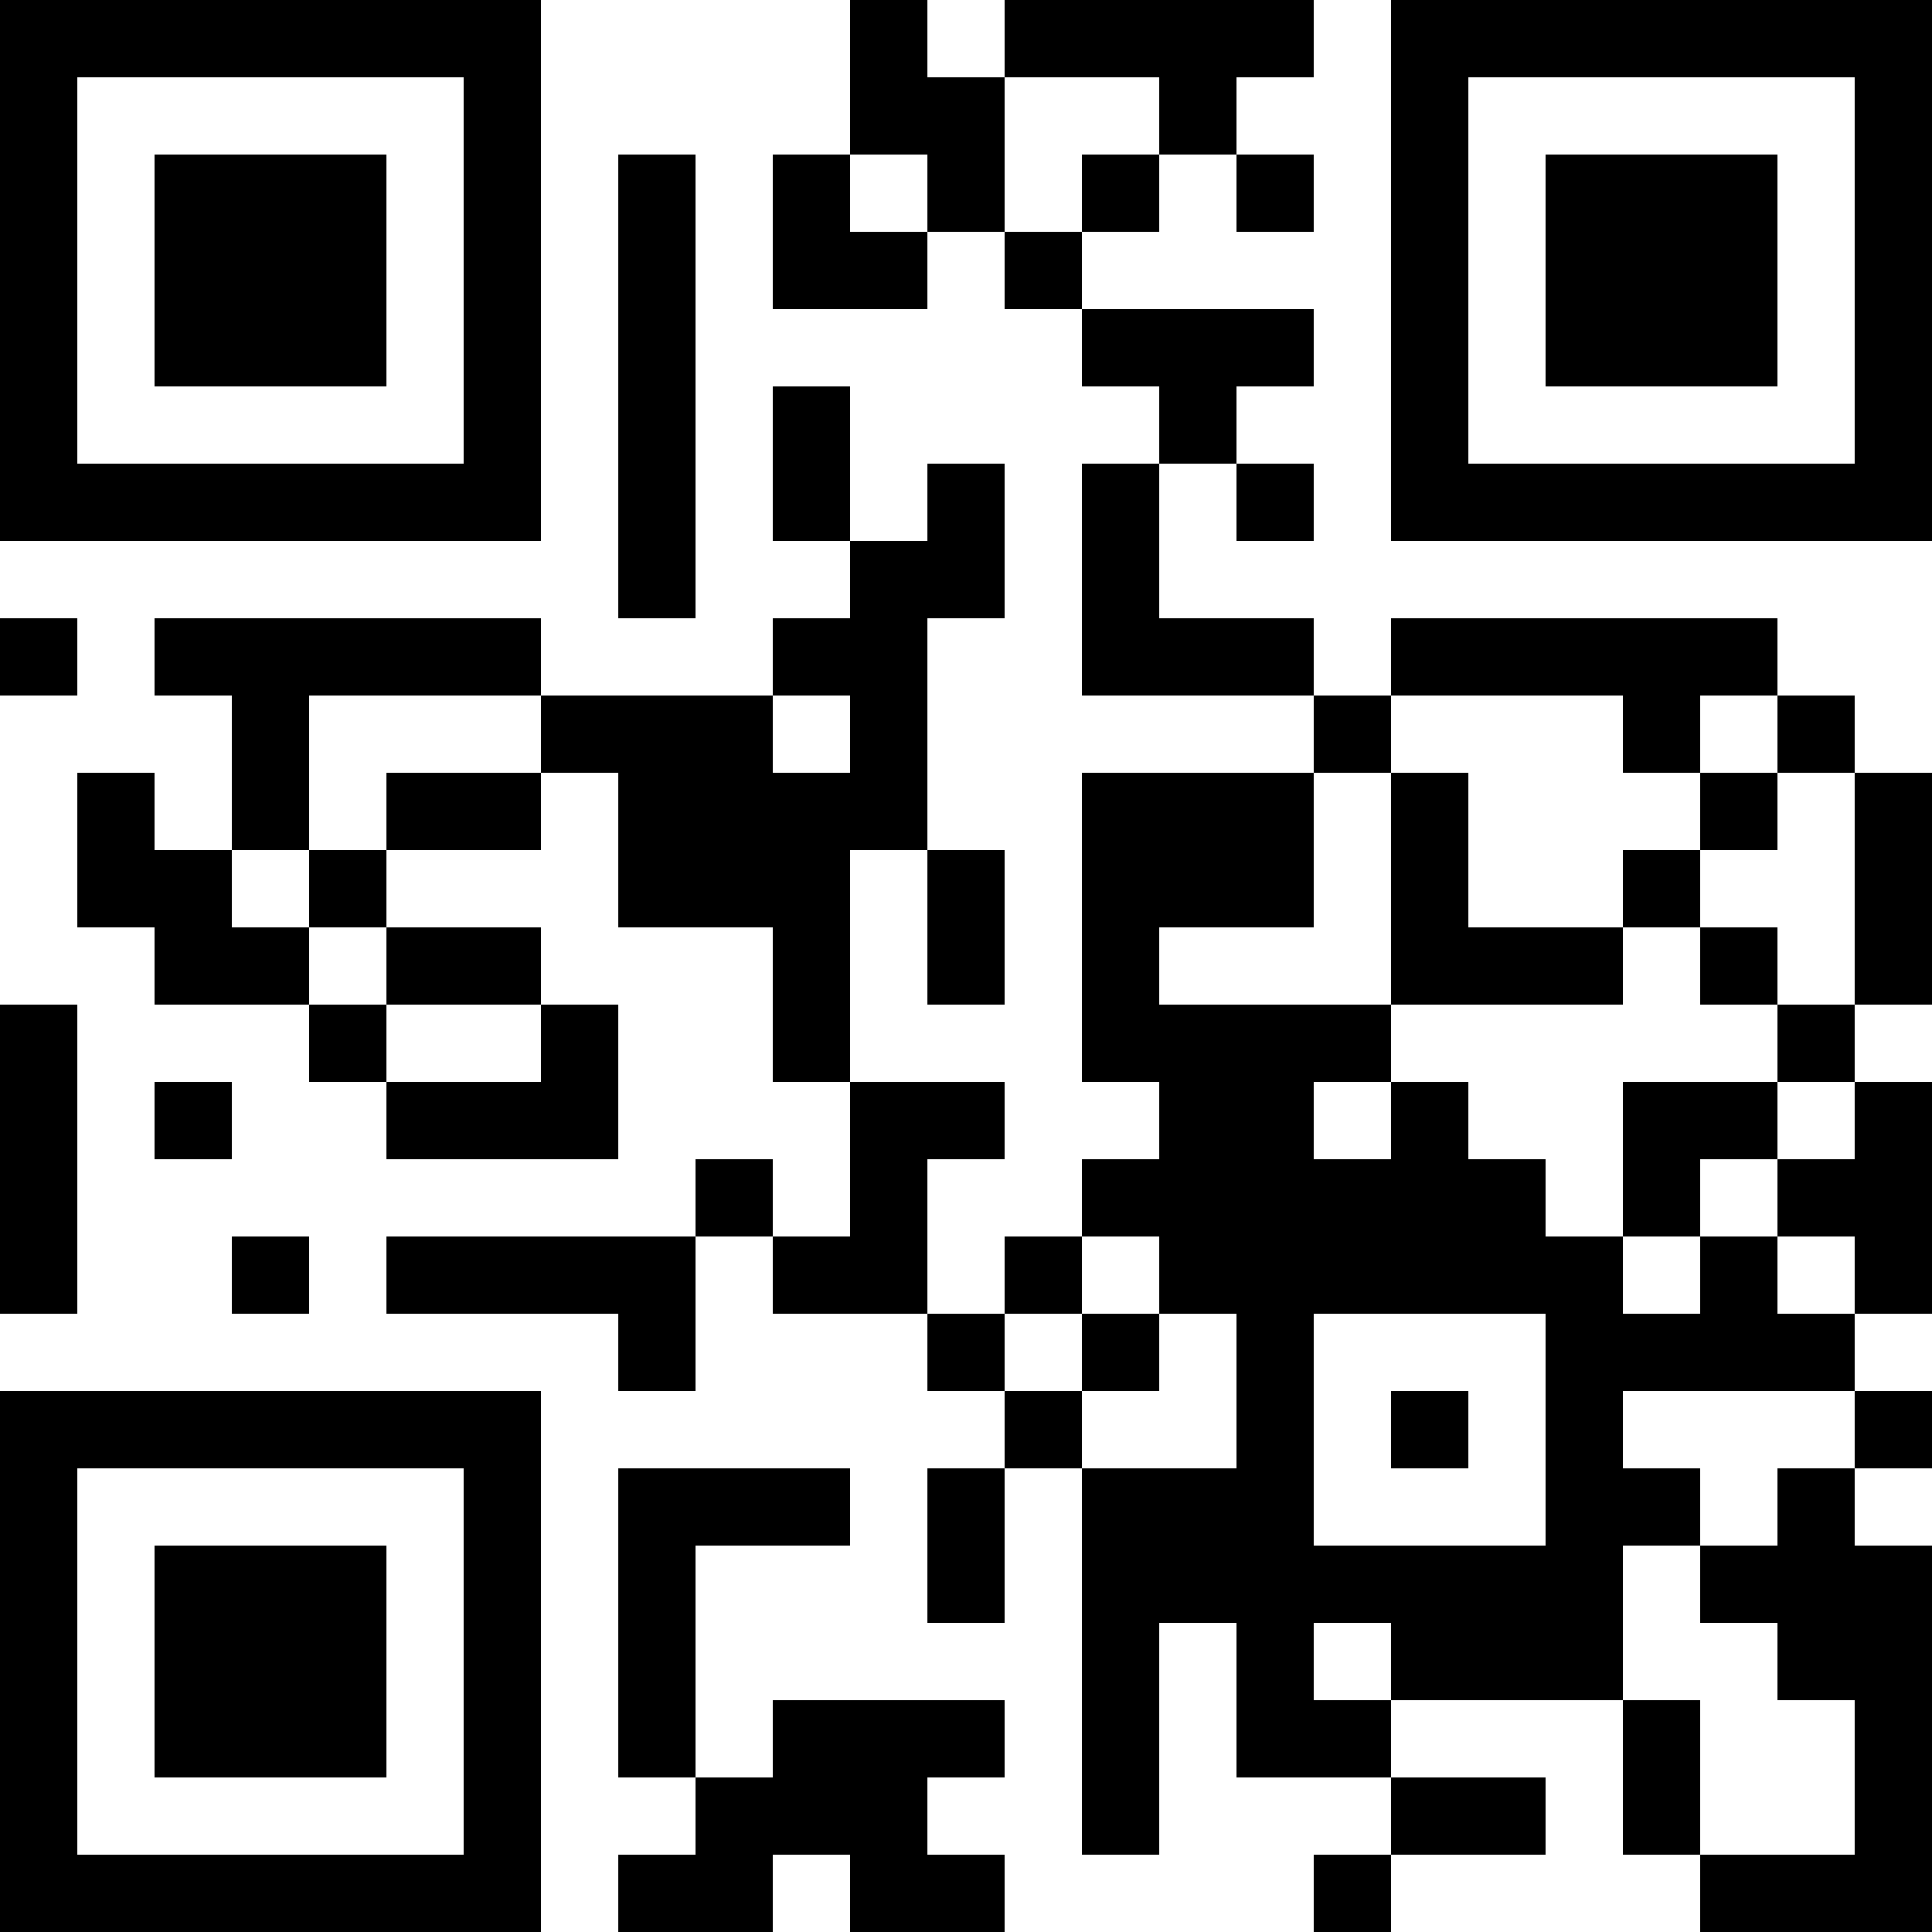
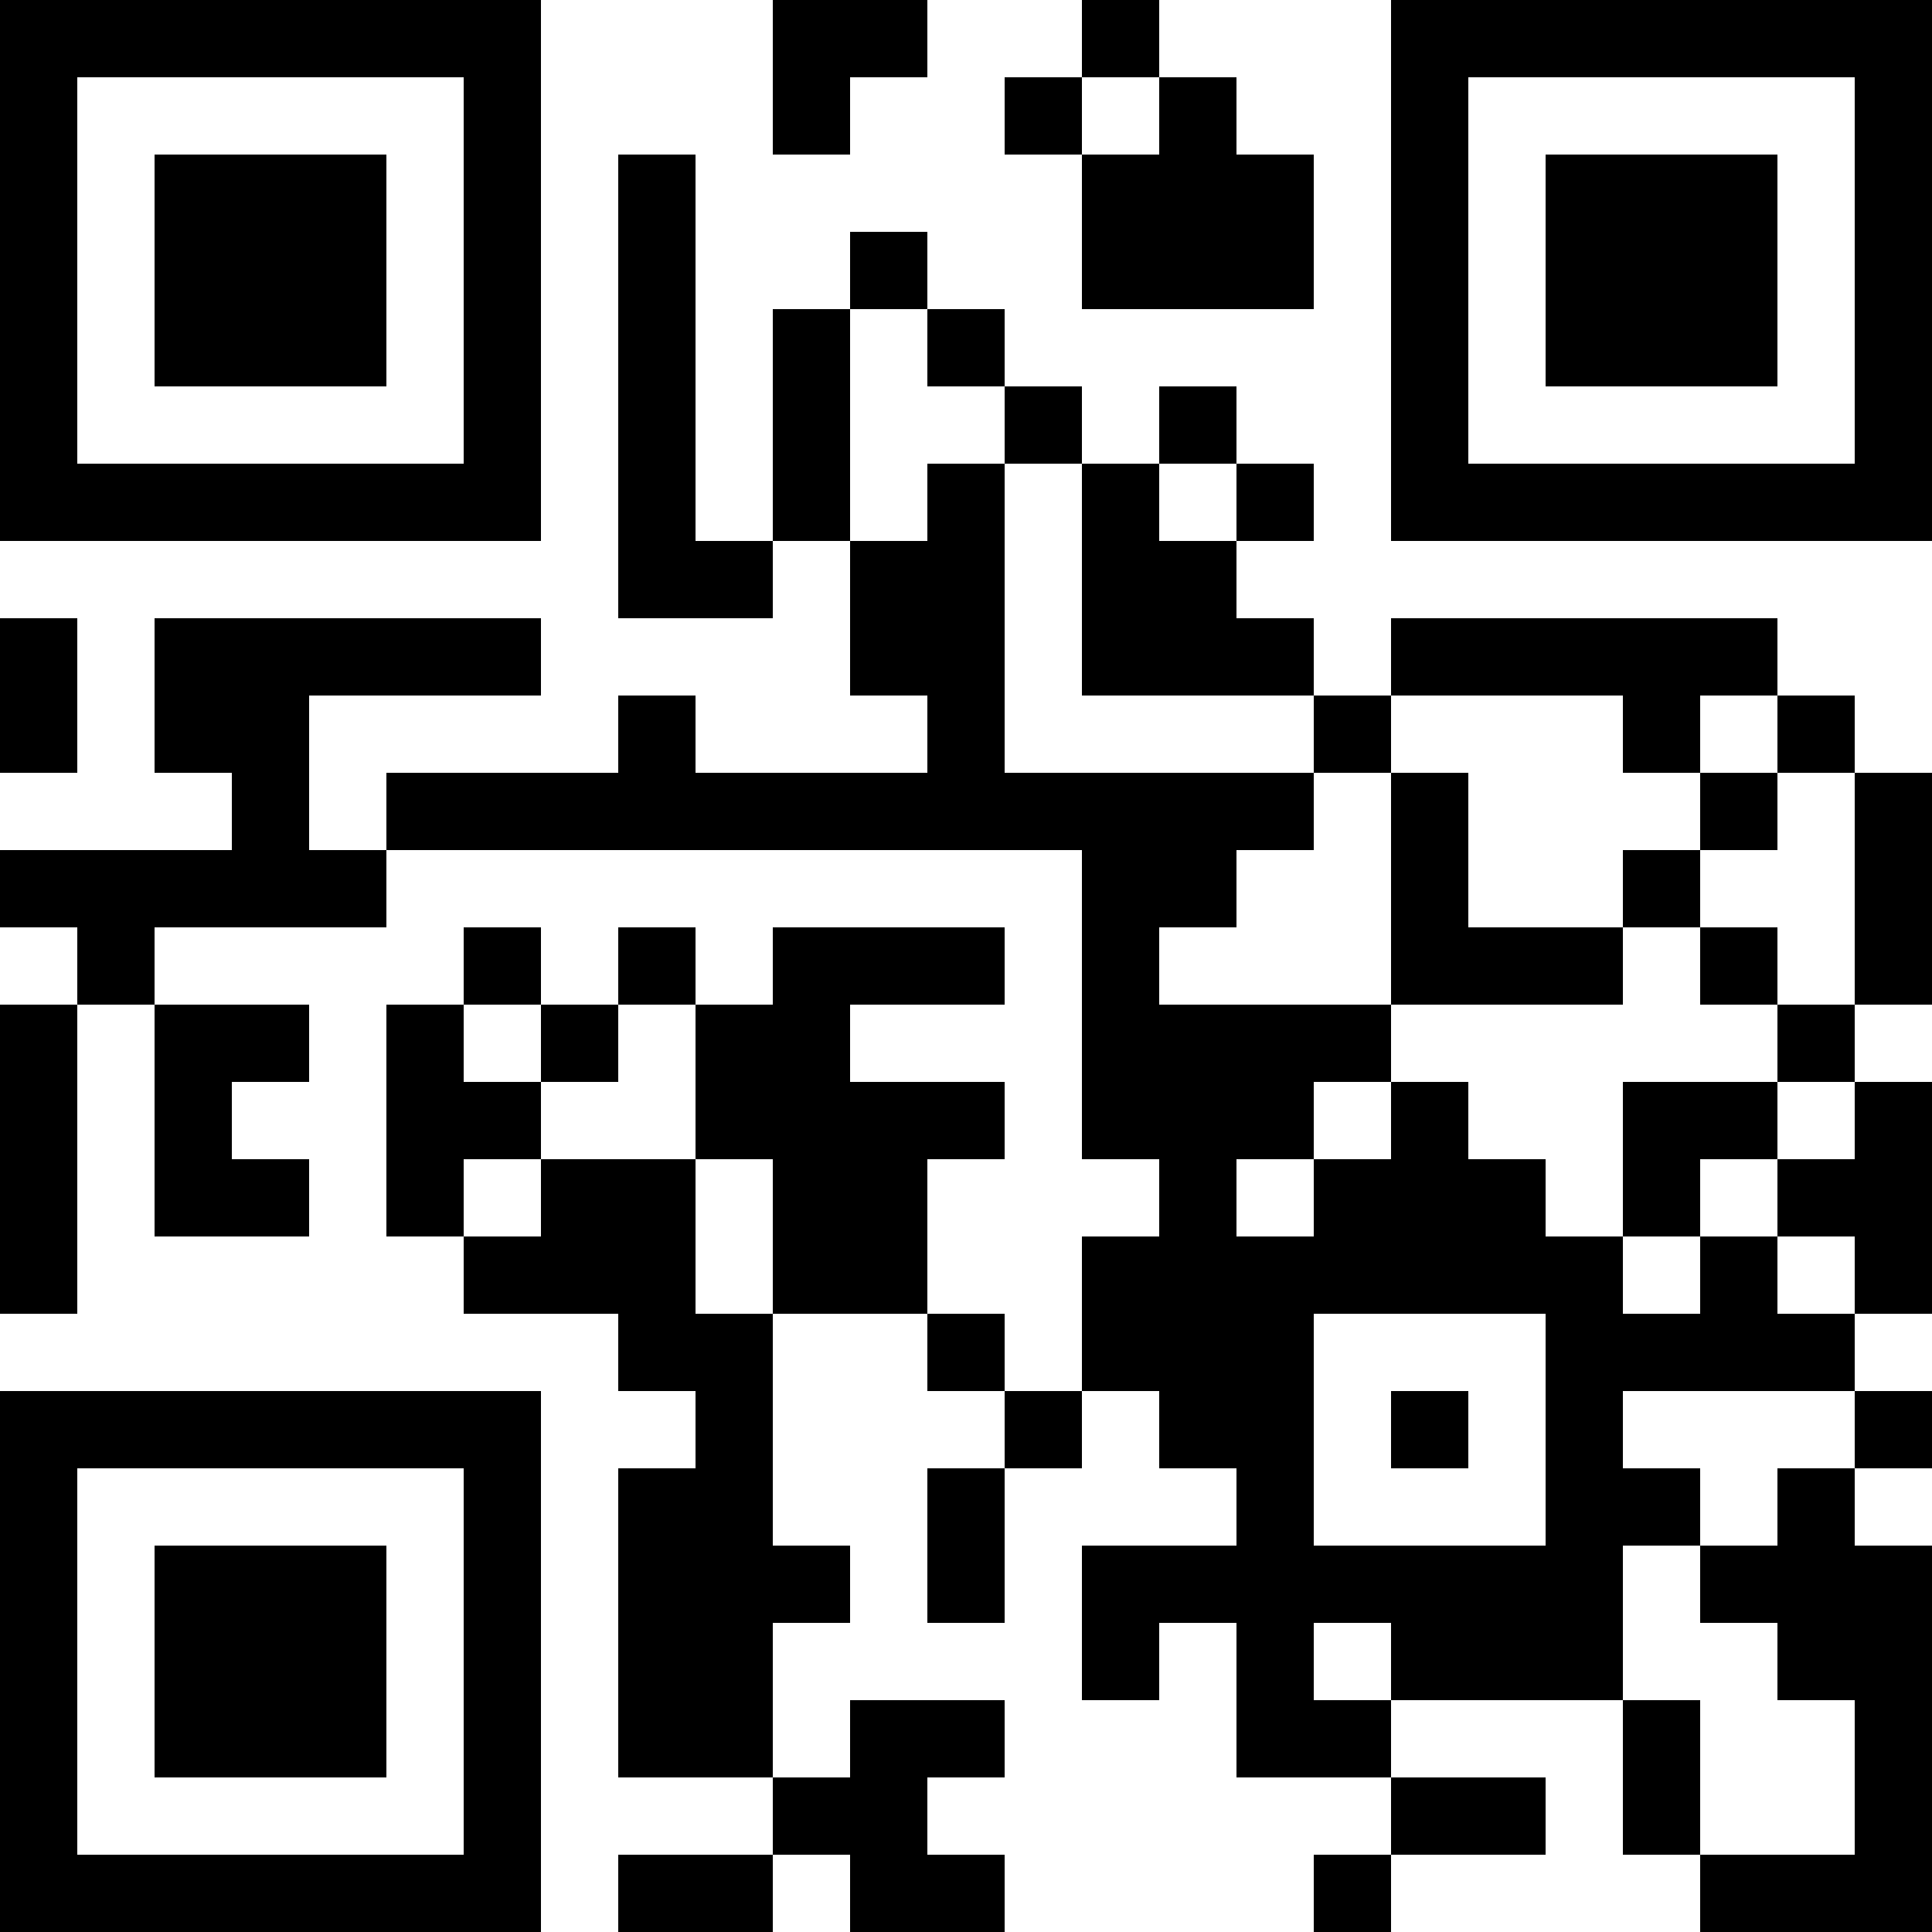
<svg xmlns="http://www.w3.org/2000/svg" version="1.1" width="200" height="200" viewBox="0 0 200 200">
  <rect x="0" y="0" width="200" height="200" fill="#ffffff" />
  <g transform="scale(8)">
    <g transform="translate(0,0)">
-       <path fill-rule="evenodd" d="M11 0L11 2L10 2L10 4L12 4L12 3L13 3L13 4L14 4L14 5L15 5L15 6L14 6L14 9L17 9L17 10L14 10L14 14L15 14L15 15L14 15L14 16L13 16L13 17L12 17L12 15L13 15L13 14L11 14L11 11L12 11L12 13L13 13L13 11L12 11L12 8L13 8L13 6L12 6L12 7L11 7L11 5L10 5L10 7L11 7L11 8L10 8L10 9L7 9L7 8L2 8L2 9L3 9L3 11L2 11L2 10L1 10L1 12L2 12L2 13L4 13L4 14L5 14L5 15L8 15L8 13L7 13L7 12L5 12L5 11L7 11L7 10L8 10L8 12L10 12L10 14L11 14L11 16L10 16L10 15L9 15L9 16L5 16L5 17L8 17L8 18L9 18L9 16L10 16L10 17L12 17L12 18L13 18L13 19L12 19L12 21L13 21L13 19L14 19L14 24L15 24L15 21L16 21L16 23L18 23L18 24L17 24L17 25L18 25L18 24L20 24L20 23L18 23L18 22L21 22L21 24L22 24L22 25L25 25L25 20L24 20L24 19L25 19L25 18L24 18L24 17L25 17L25 14L24 14L24 13L25 13L25 10L24 10L24 9L23 9L23 8L18 8L18 9L17 9L17 8L15 8L15 6L16 6L16 7L17 7L17 6L16 6L16 5L17 5L17 4L14 4L14 3L15 3L15 2L16 2L16 3L17 3L17 2L16 2L16 1L17 1L17 0L13 0L13 1L12 1L12 0ZM13 1L13 3L14 3L14 2L15 2L15 1ZM8 2L8 8L9 8L9 2ZM11 2L11 3L12 3L12 2ZM0 8L0 9L1 9L1 8ZM4 9L4 11L3 11L3 12L4 12L4 13L5 13L5 14L7 14L7 13L5 13L5 12L4 12L4 11L5 11L5 10L7 10L7 9ZM10 9L10 10L11 10L11 9ZM18 9L18 10L17 10L17 12L15 12L15 13L18 13L18 14L17 14L17 15L18 15L18 14L19 14L19 15L20 15L20 16L21 16L21 17L22 17L22 16L23 16L23 17L24 17L24 16L23 16L23 15L24 15L24 14L23 14L23 13L24 13L24 10L23 10L23 9L22 9L22 10L21 10L21 9ZM18 10L18 13L21 13L21 12L22 12L22 13L23 13L23 12L22 12L22 11L23 11L23 10L22 10L22 11L21 11L21 12L19 12L19 10ZM0 13L0 17L1 17L1 13ZM2 14L2 15L3 15L3 14ZM21 14L21 16L22 16L22 15L23 15L23 14ZM3 16L3 17L4 17L4 16ZM14 16L14 17L13 17L13 18L14 18L14 19L16 19L16 17L15 17L15 16ZM14 17L14 18L15 18L15 17ZM17 17L17 20L20 20L20 17ZM18 18L18 19L19 19L19 18ZM21 18L21 19L22 19L22 20L21 20L21 22L22 22L22 24L24 24L24 22L23 22L23 21L22 21L22 20L23 20L23 19L24 19L24 18ZM8 19L8 23L9 23L9 24L8 24L8 25L10 25L10 24L11 24L11 25L13 25L13 24L12 24L12 23L13 23L13 22L10 22L10 23L9 23L9 20L11 20L11 19ZM17 21L17 22L18 22L18 21ZM0 0L0 7L7 7L7 0ZM1 1L1 6L6 6L6 1ZM2 2L2 5L5 5L5 2ZM18 0L18 7L25 7L25 0ZM19 1L19 6L24 6L24 1ZM20 2L20 5L23 5L23 2ZM0 18L0 25L7 25L7 18ZM1 19L1 24L6 24L6 19ZM2 20L2 23L5 23L5 20Z" fill="#000000" />
+       <path fill-rule="evenodd" d="M10 0L10 2L11 2L11 1L12 1L12 0ZM14 0L14 1L13 1L13 2L14 2L14 4L17 4L17 2L16 2L16 1L15 1L15 0ZM14 1L14 2L15 2L15 1ZM8 2L8 8L10 8L10 7L11 7L11 9L12 9L12 10L9 10L9 9L8 9L8 10L5 10L5 11L4 11L4 9L7 9L7 8L2 8L2 10L3 10L3 11L0 11L0 12L1 12L1 13L0 13L0 17L1 17L1 13L2 13L2 16L4 16L4 15L3 15L3 14L4 14L4 13L2 13L2 12L5 12L5 11L14 11L14 15L15 15L15 16L14 16L14 18L13 18L13 17L12 17L12 15L13 15L13 14L11 14L11 13L13 13L13 12L10 12L10 13L9 13L9 12L8 12L8 13L7 13L7 12L6 12L6 13L5 13L5 16L6 16L6 17L8 17L8 18L9 18L9 19L8 19L8 23L10 23L10 24L8 24L8 25L10 25L10 24L11 24L11 25L13 25L13 24L12 24L12 23L13 23L13 22L11 22L11 23L10 23L10 21L11 21L11 20L10 20L10 17L12 17L12 18L13 18L13 19L12 19L12 21L13 21L13 19L14 19L14 18L15 18L15 19L16 19L16 20L14 20L14 22L15 22L15 21L16 21L16 23L18 23L18 24L17 24L17 25L18 25L18 24L20 24L20 23L18 23L18 22L21 22L21 24L22 24L22 25L25 25L25 20L24 20L24 19L25 19L25 18L24 18L24 17L25 17L25 14L24 14L24 13L25 13L25 10L24 10L24 9L23 9L23 8L18 8L18 9L17 9L17 8L16 8L16 7L17 7L17 6L16 6L16 5L15 5L15 6L14 6L14 5L13 5L13 4L12 4L12 3L11 3L11 4L10 4L10 7L9 7L9 2ZM11 4L11 7L12 7L12 6L13 6L13 10L17 10L17 11L16 11L16 12L15 12L15 13L18 13L18 14L17 14L17 15L16 15L16 16L17 16L17 15L18 15L18 14L19 14L19 15L20 15L20 16L21 16L21 17L22 17L22 16L23 16L23 17L24 17L24 16L23 16L23 15L24 15L24 14L23 14L23 13L24 13L24 10L23 10L23 9L22 9L22 10L21 10L21 9L18 9L18 10L17 10L17 9L14 9L14 6L13 6L13 5L12 5L12 4ZM15 6L15 7L16 7L16 6ZM0 8L0 10L1 10L1 8ZM18 10L18 13L21 13L21 12L22 12L22 13L23 13L23 12L22 12L22 11L23 11L23 10L22 10L22 11L21 11L21 12L19 12L19 10ZM6 13L6 14L7 14L7 15L6 15L6 16L7 16L7 15L9 15L9 17L10 17L10 15L9 15L9 13L8 13L8 14L7 14L7 13ZM21 14L21 16L22 16L22 15L23 15L23 14ZM17 17L17 20L20 20L20 17ZM18 18L18 19L19 19L19 18ZM21 18L21 19L22 19L22 20L21 20L21 22L22 22L22 24L24 24L24 22L23 22L23 21L22 21L22 20L23 20L23 19L24 19L24 18ZM17 21L17 22L18 22L18 21ZM0 0L0 7L7 7L7 0ZM1 1L1 6L6 6L6 1ZM2 2L2 5L5 5L5 2ZM18 0L18 7L25 7L25 0ZM19 1L19 6L24 6L24 1ZM20 2L20 5L23 5L23 2ZM0 18L0 25L7 25L7 18ZM1 19L1 24L6 24L6 19ZM2 20L2 23L5 23L5 20Z" fill="#000000" />
    </g>
  </g>
</svg>
